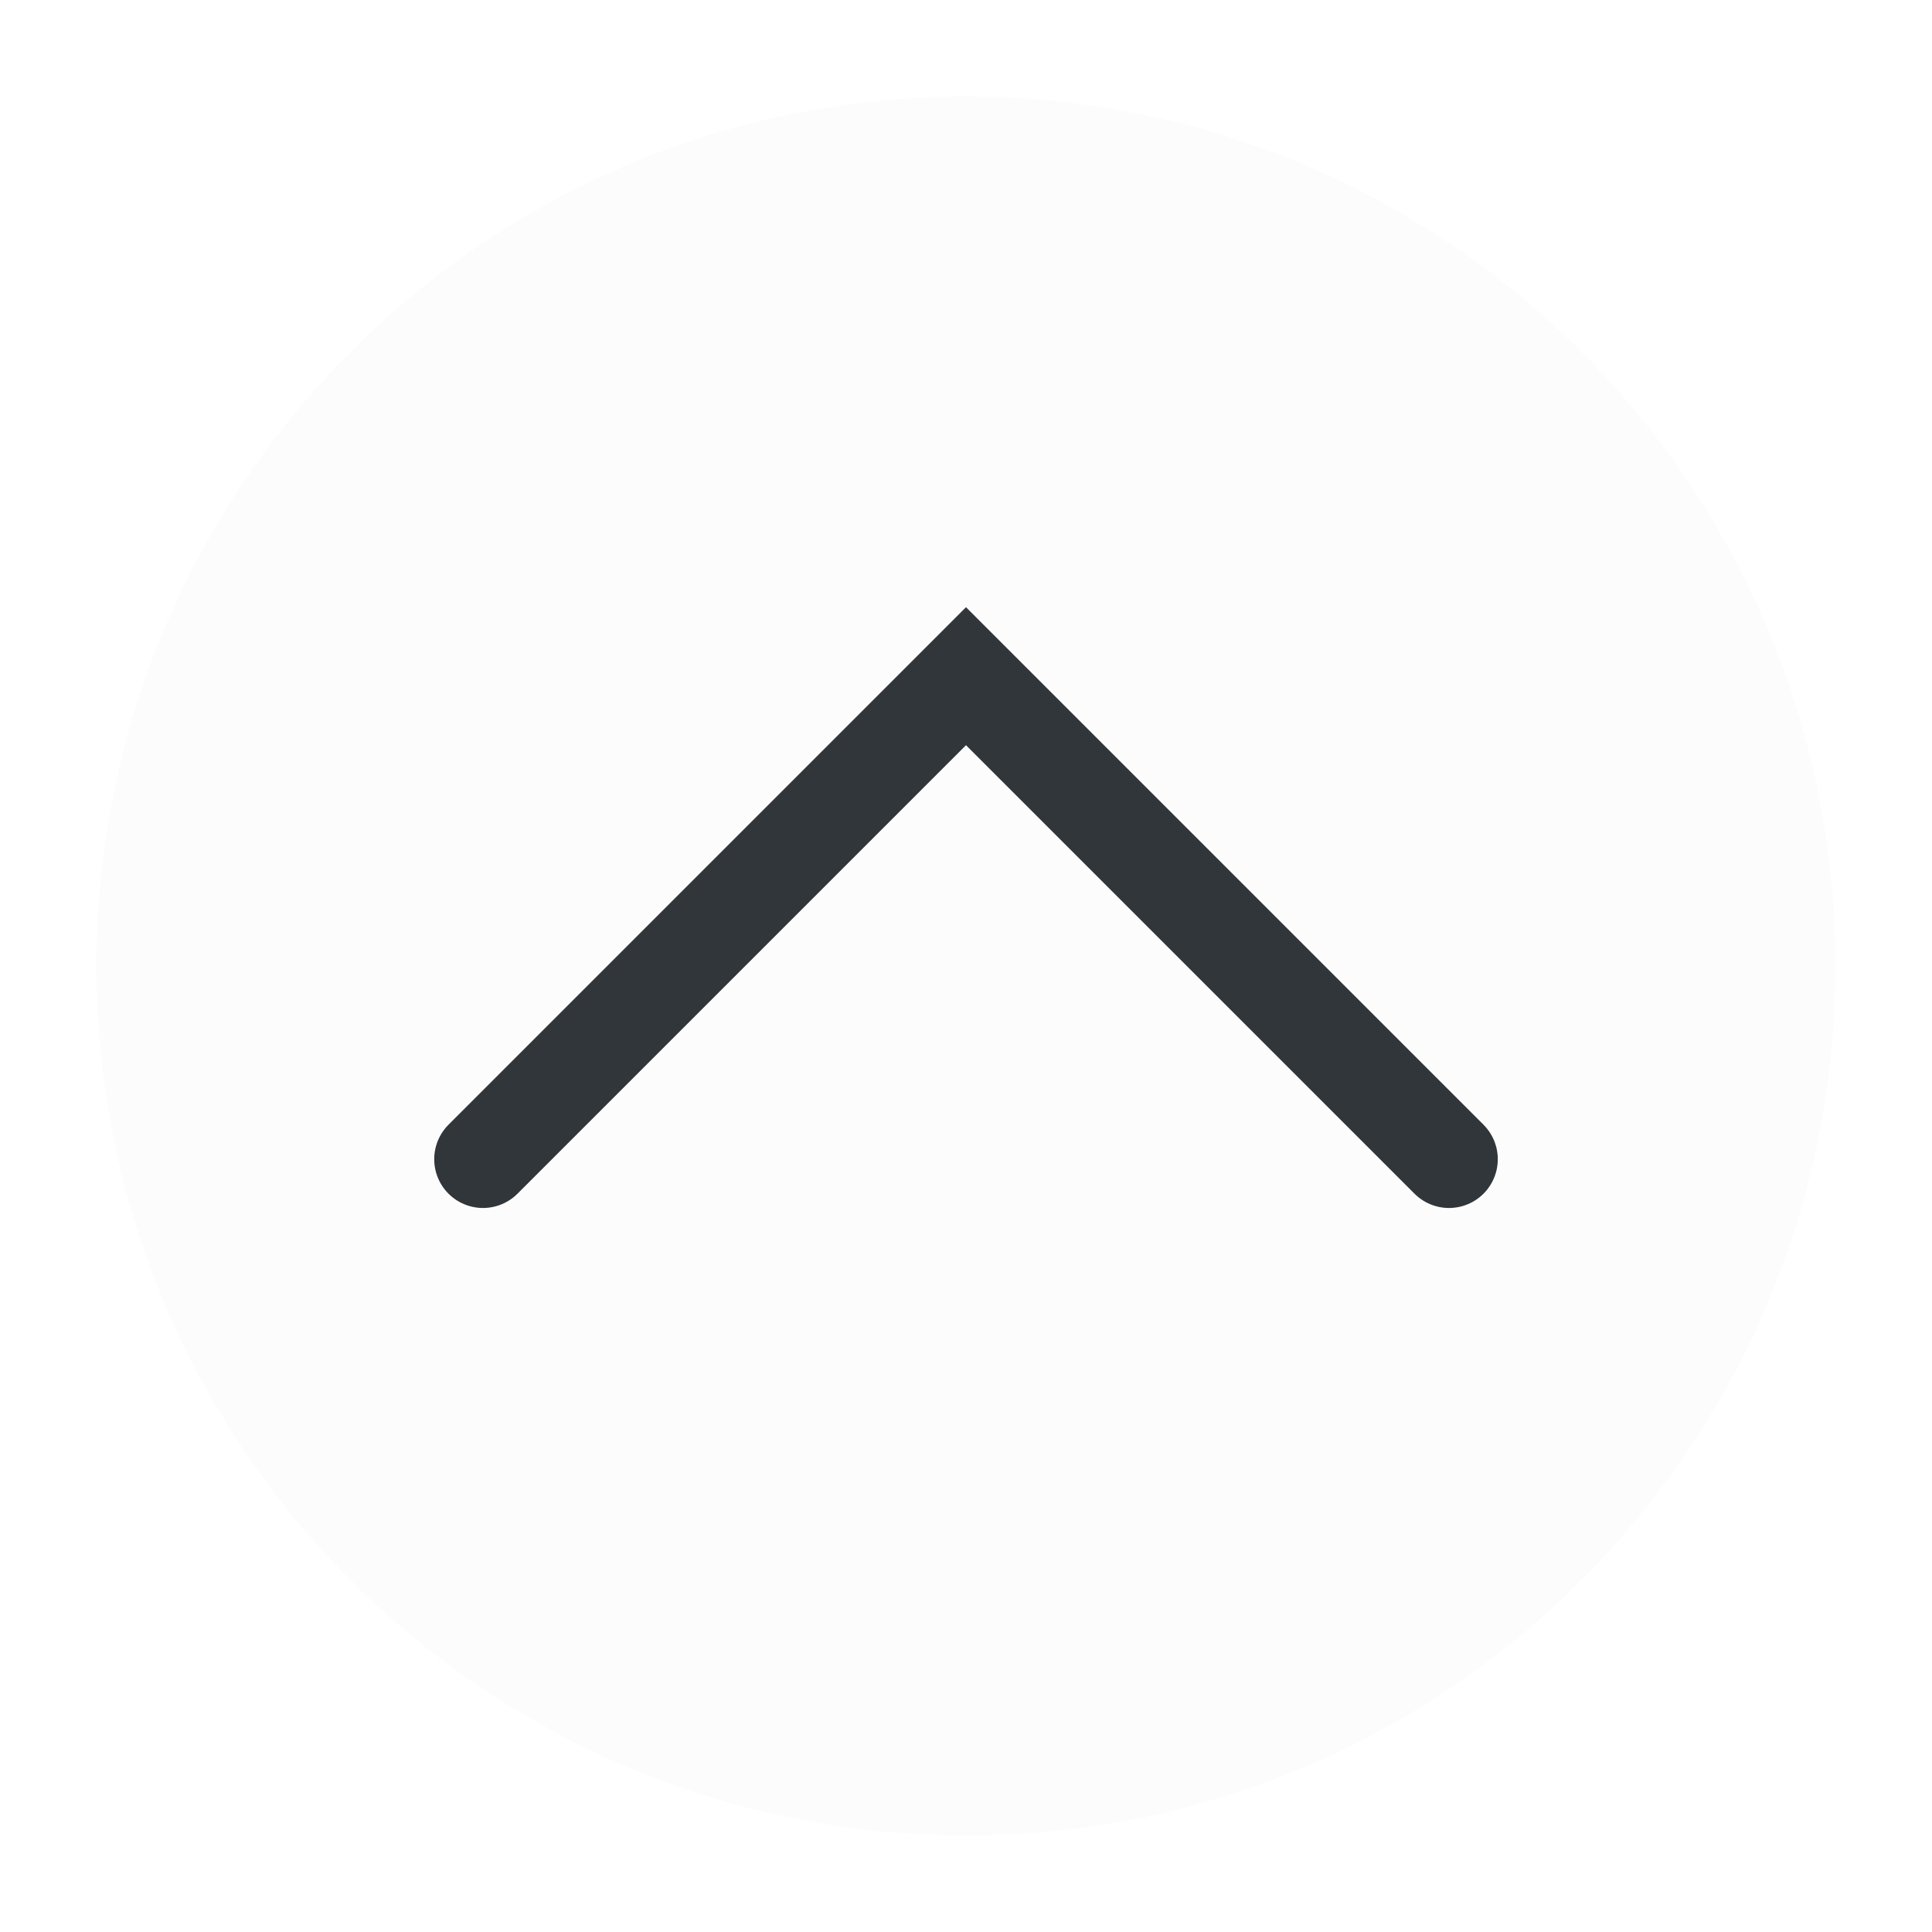
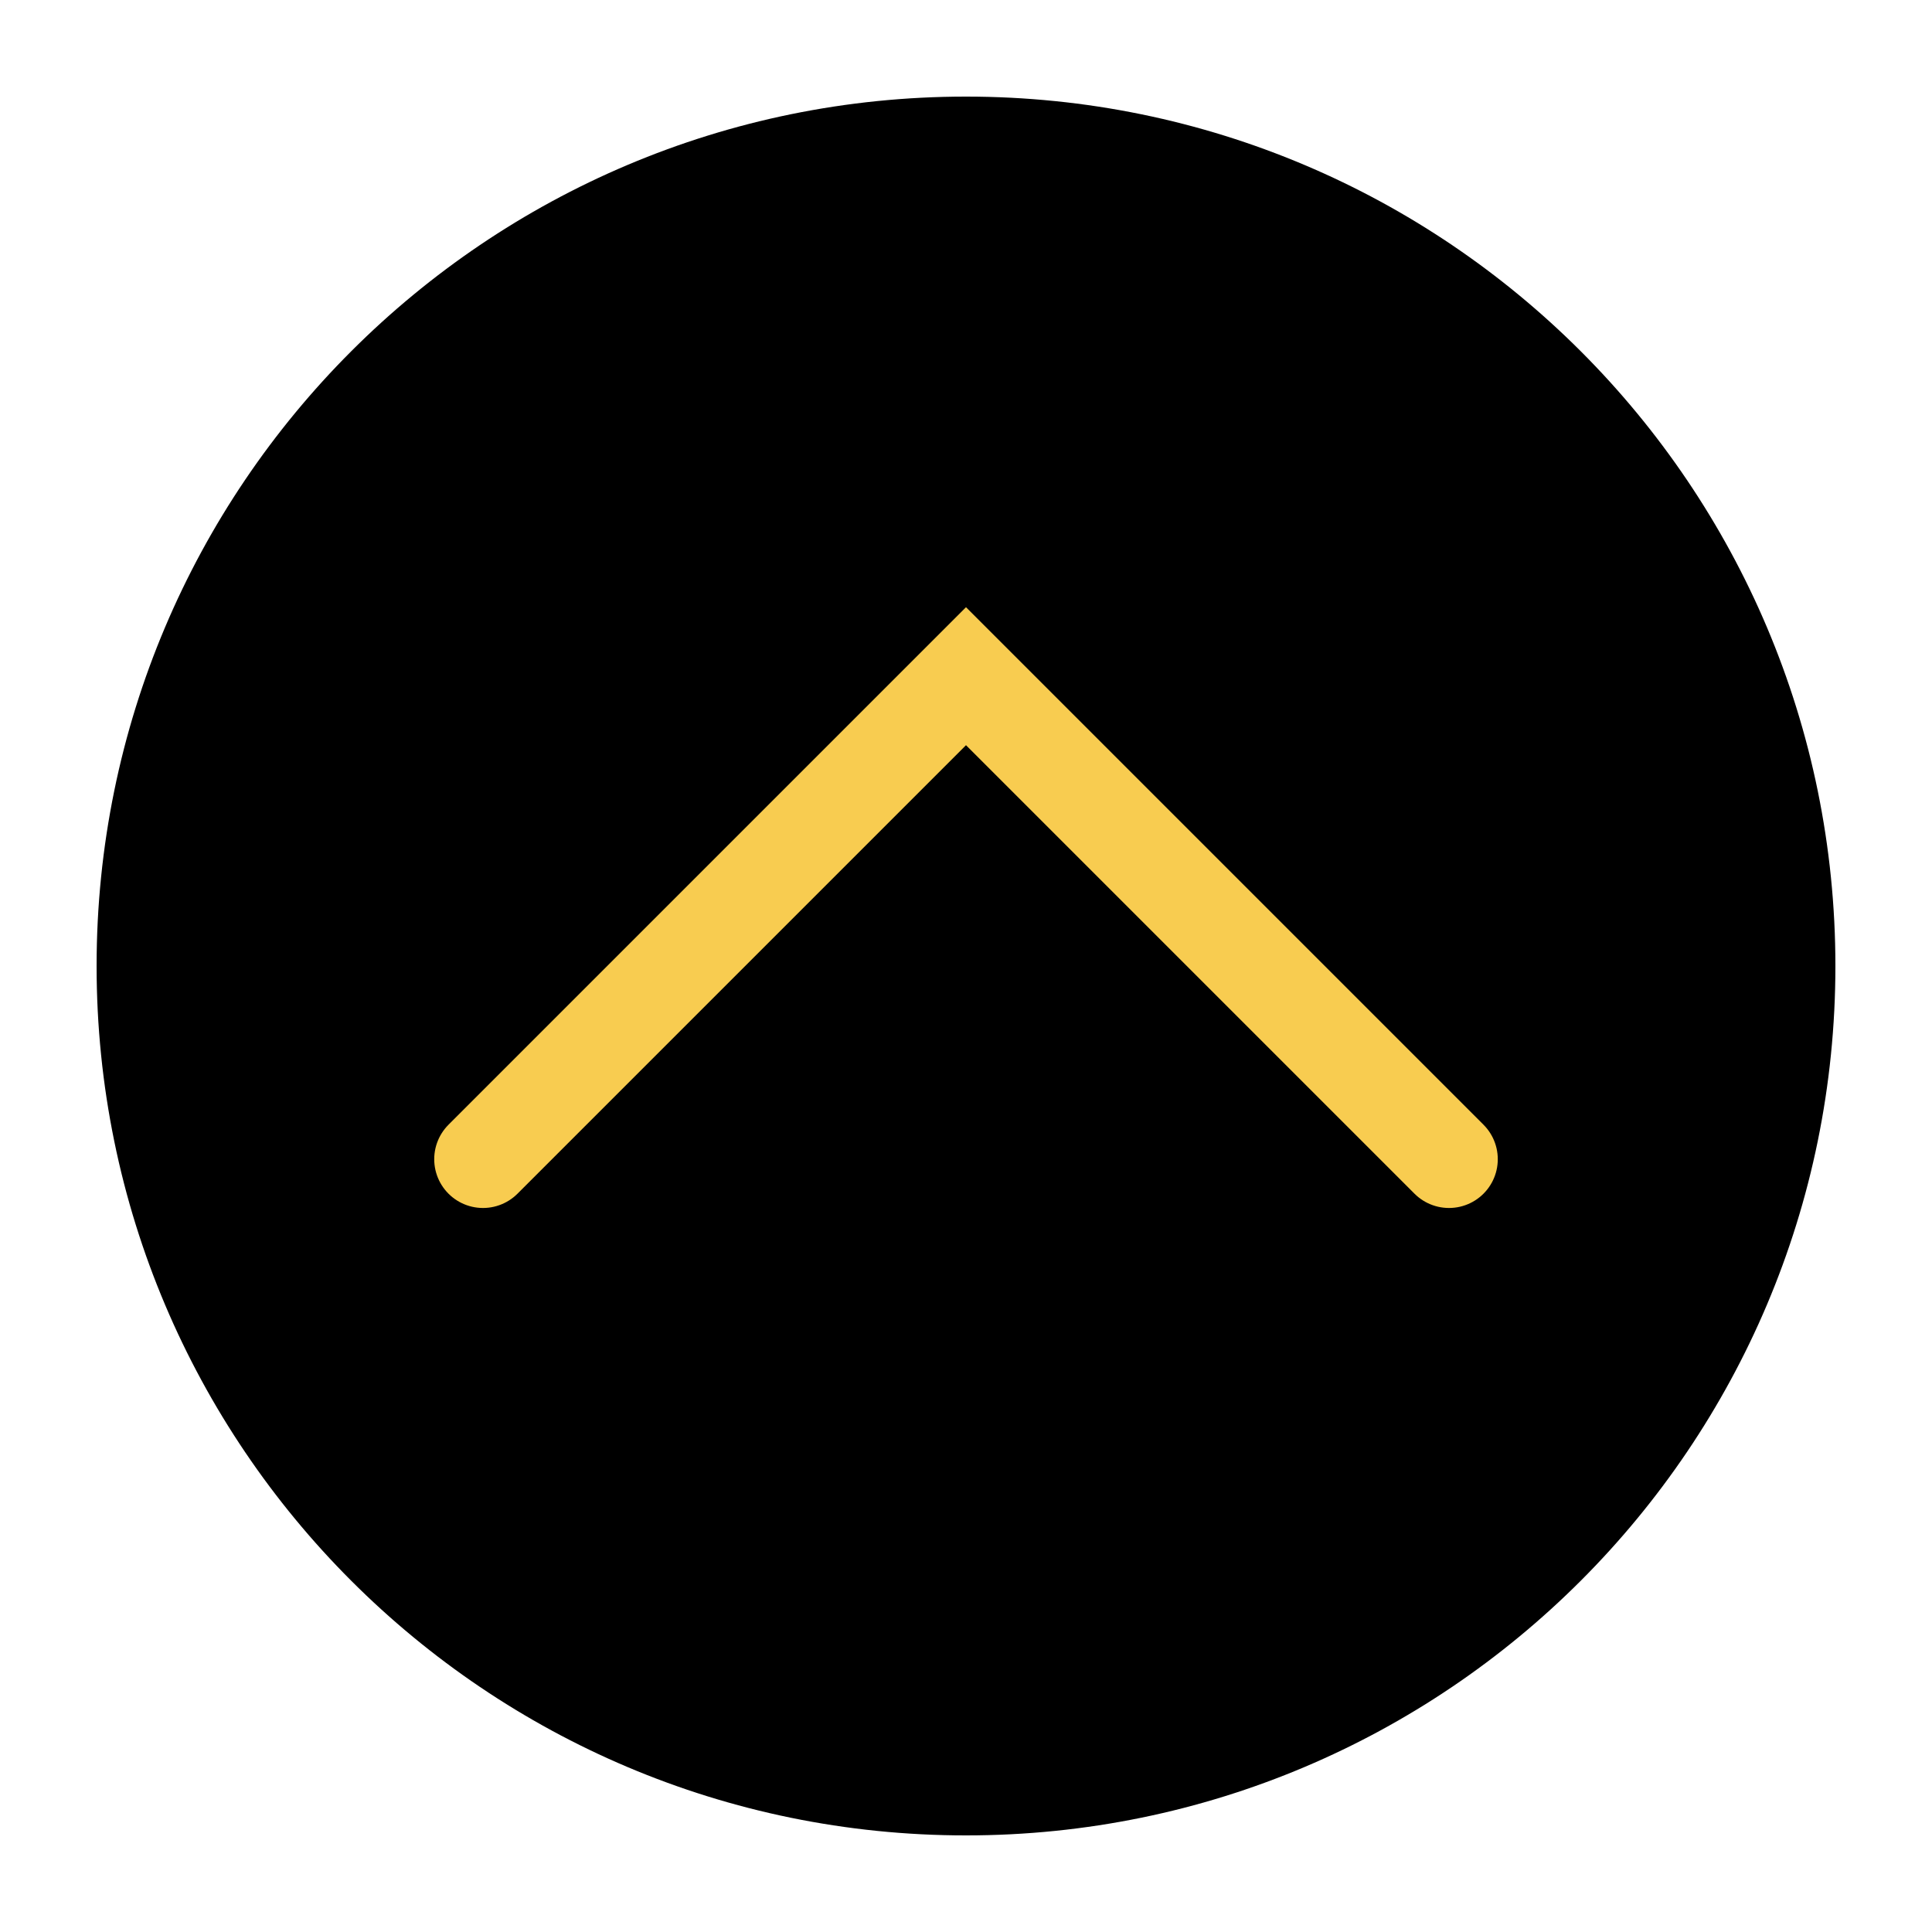
<svg xmlns="http://www.w3.org/2000/svg" viewBox="0 0 50 50" version="1.2" baseProfile="tiny">
  <defs>
</defs>
  <g fill="none" stroke="black" stroke-width="1" fill-rule="evenodd" stroke-linecap="square" stroke-linejoin="bevel">
-     <g fill="#fcfcfc" fill-opacity="1" stroke="none" transform="matrix(2.5,0,0,2.5,2.5,2.5)" font-family="Noto Sans" font-size="10" font-weight="400" font-style="normal">
+     <g fill="#000000" fill-opacity="1" stroke="none" transform="matrix(2.5,0,0,2.5,2.5,2.5)" font-family="Noto Sans" font-size="10" font-weight="400" font-style="normal">
      <circle cx="9" cy="9" r="9" />
    </g>
-     <g fill="none" stroke="#31363b" stroke-opacity="1" stroke-width="1.01" stroke-linecap="round" stroke-linejoin="miter" stroke-miterlimit="2" transform="matrix(2.5,0,0,2.5,2.5,2.5)" font-family="Noto Sans" font-size="10" font-weight="400" font-style="normal">
+     <g fill="none" stroke="#f8cc50" stroke-opacity="1" stroke-width="1.01" stroke-linecap="round" stroke-linejoin="miter" stroke-miterlimit="2" transform="matrix(2.5,0,0,2.5,2.5,2.5)" font-family="Noto Sans" font-size="10" font-weight="400" font-style="normal">
      <polyline fill="none" vector-effect="none" points="4,11 9,6 14,11 " />
    </g>
    <g fill="none" stroke="#000000" stroke-opacity="1" stroke-width="1" stroke-linecap="square" stroke-linejoin="bevel" transform="matrix(1,0,0,1,0,0)" font-family="Noto Sans" font-size="10" font-weight="400" font-style="normal">
</g>
  </g>
</svg>
